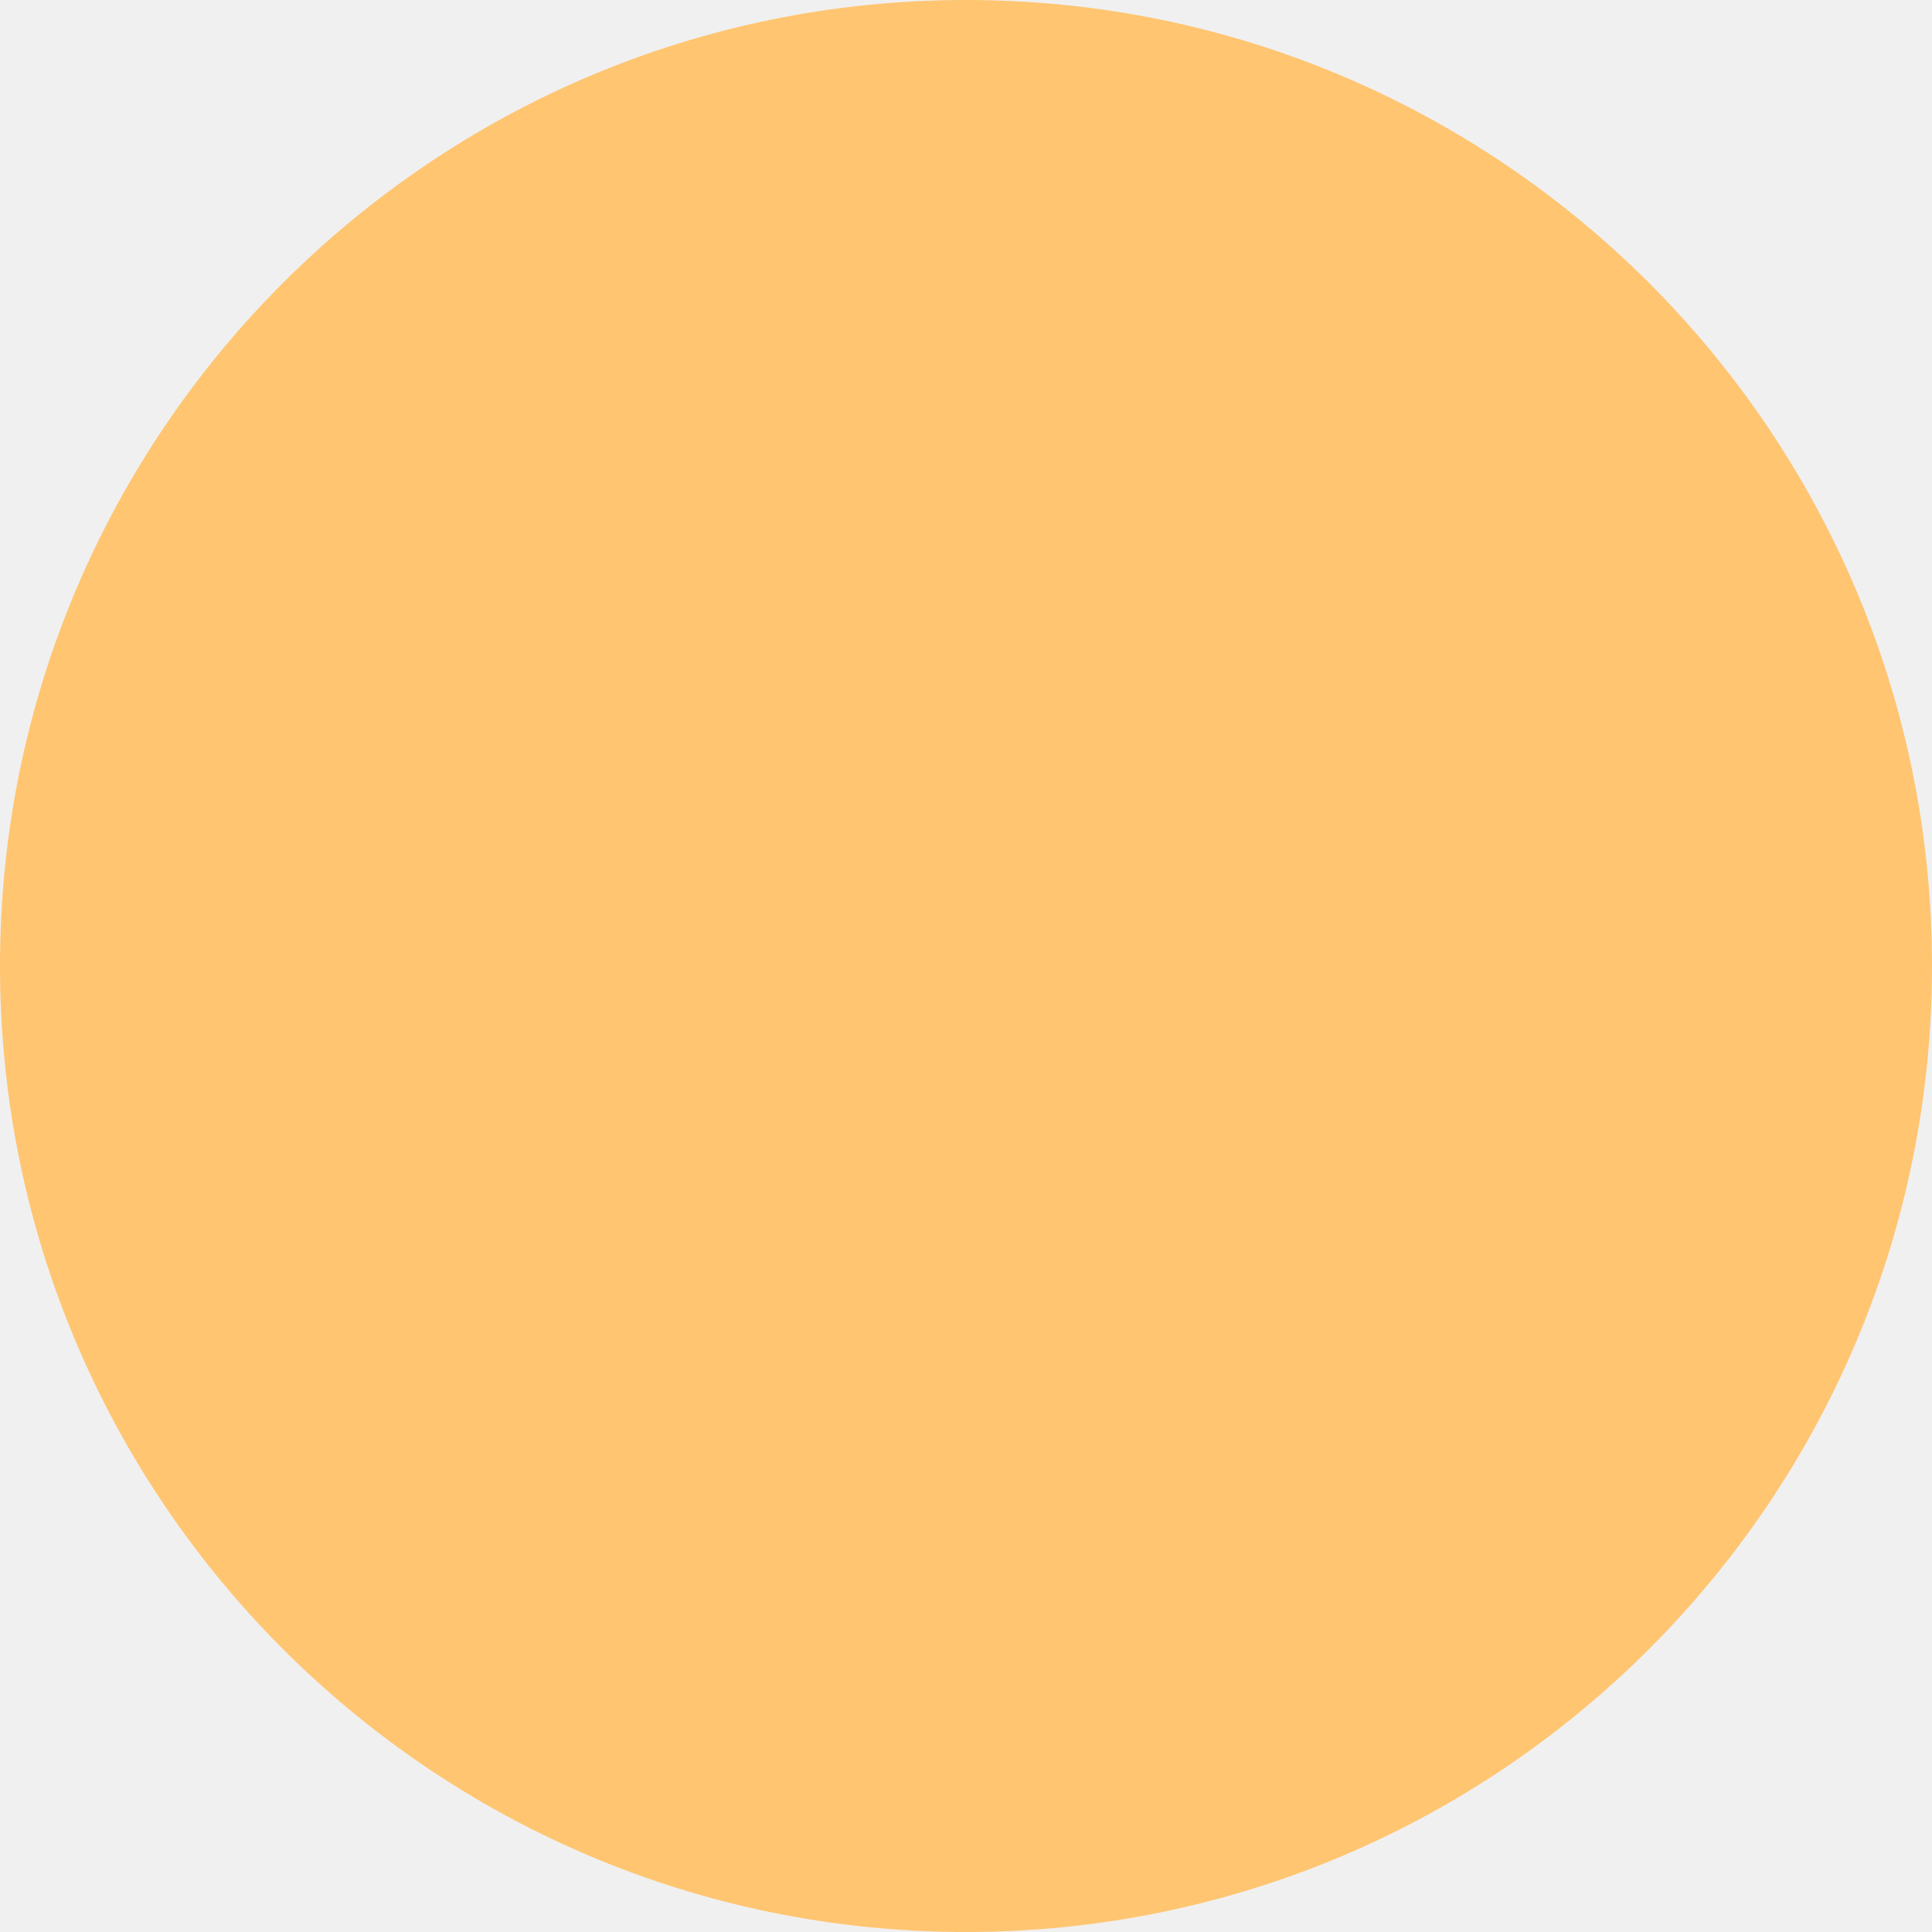
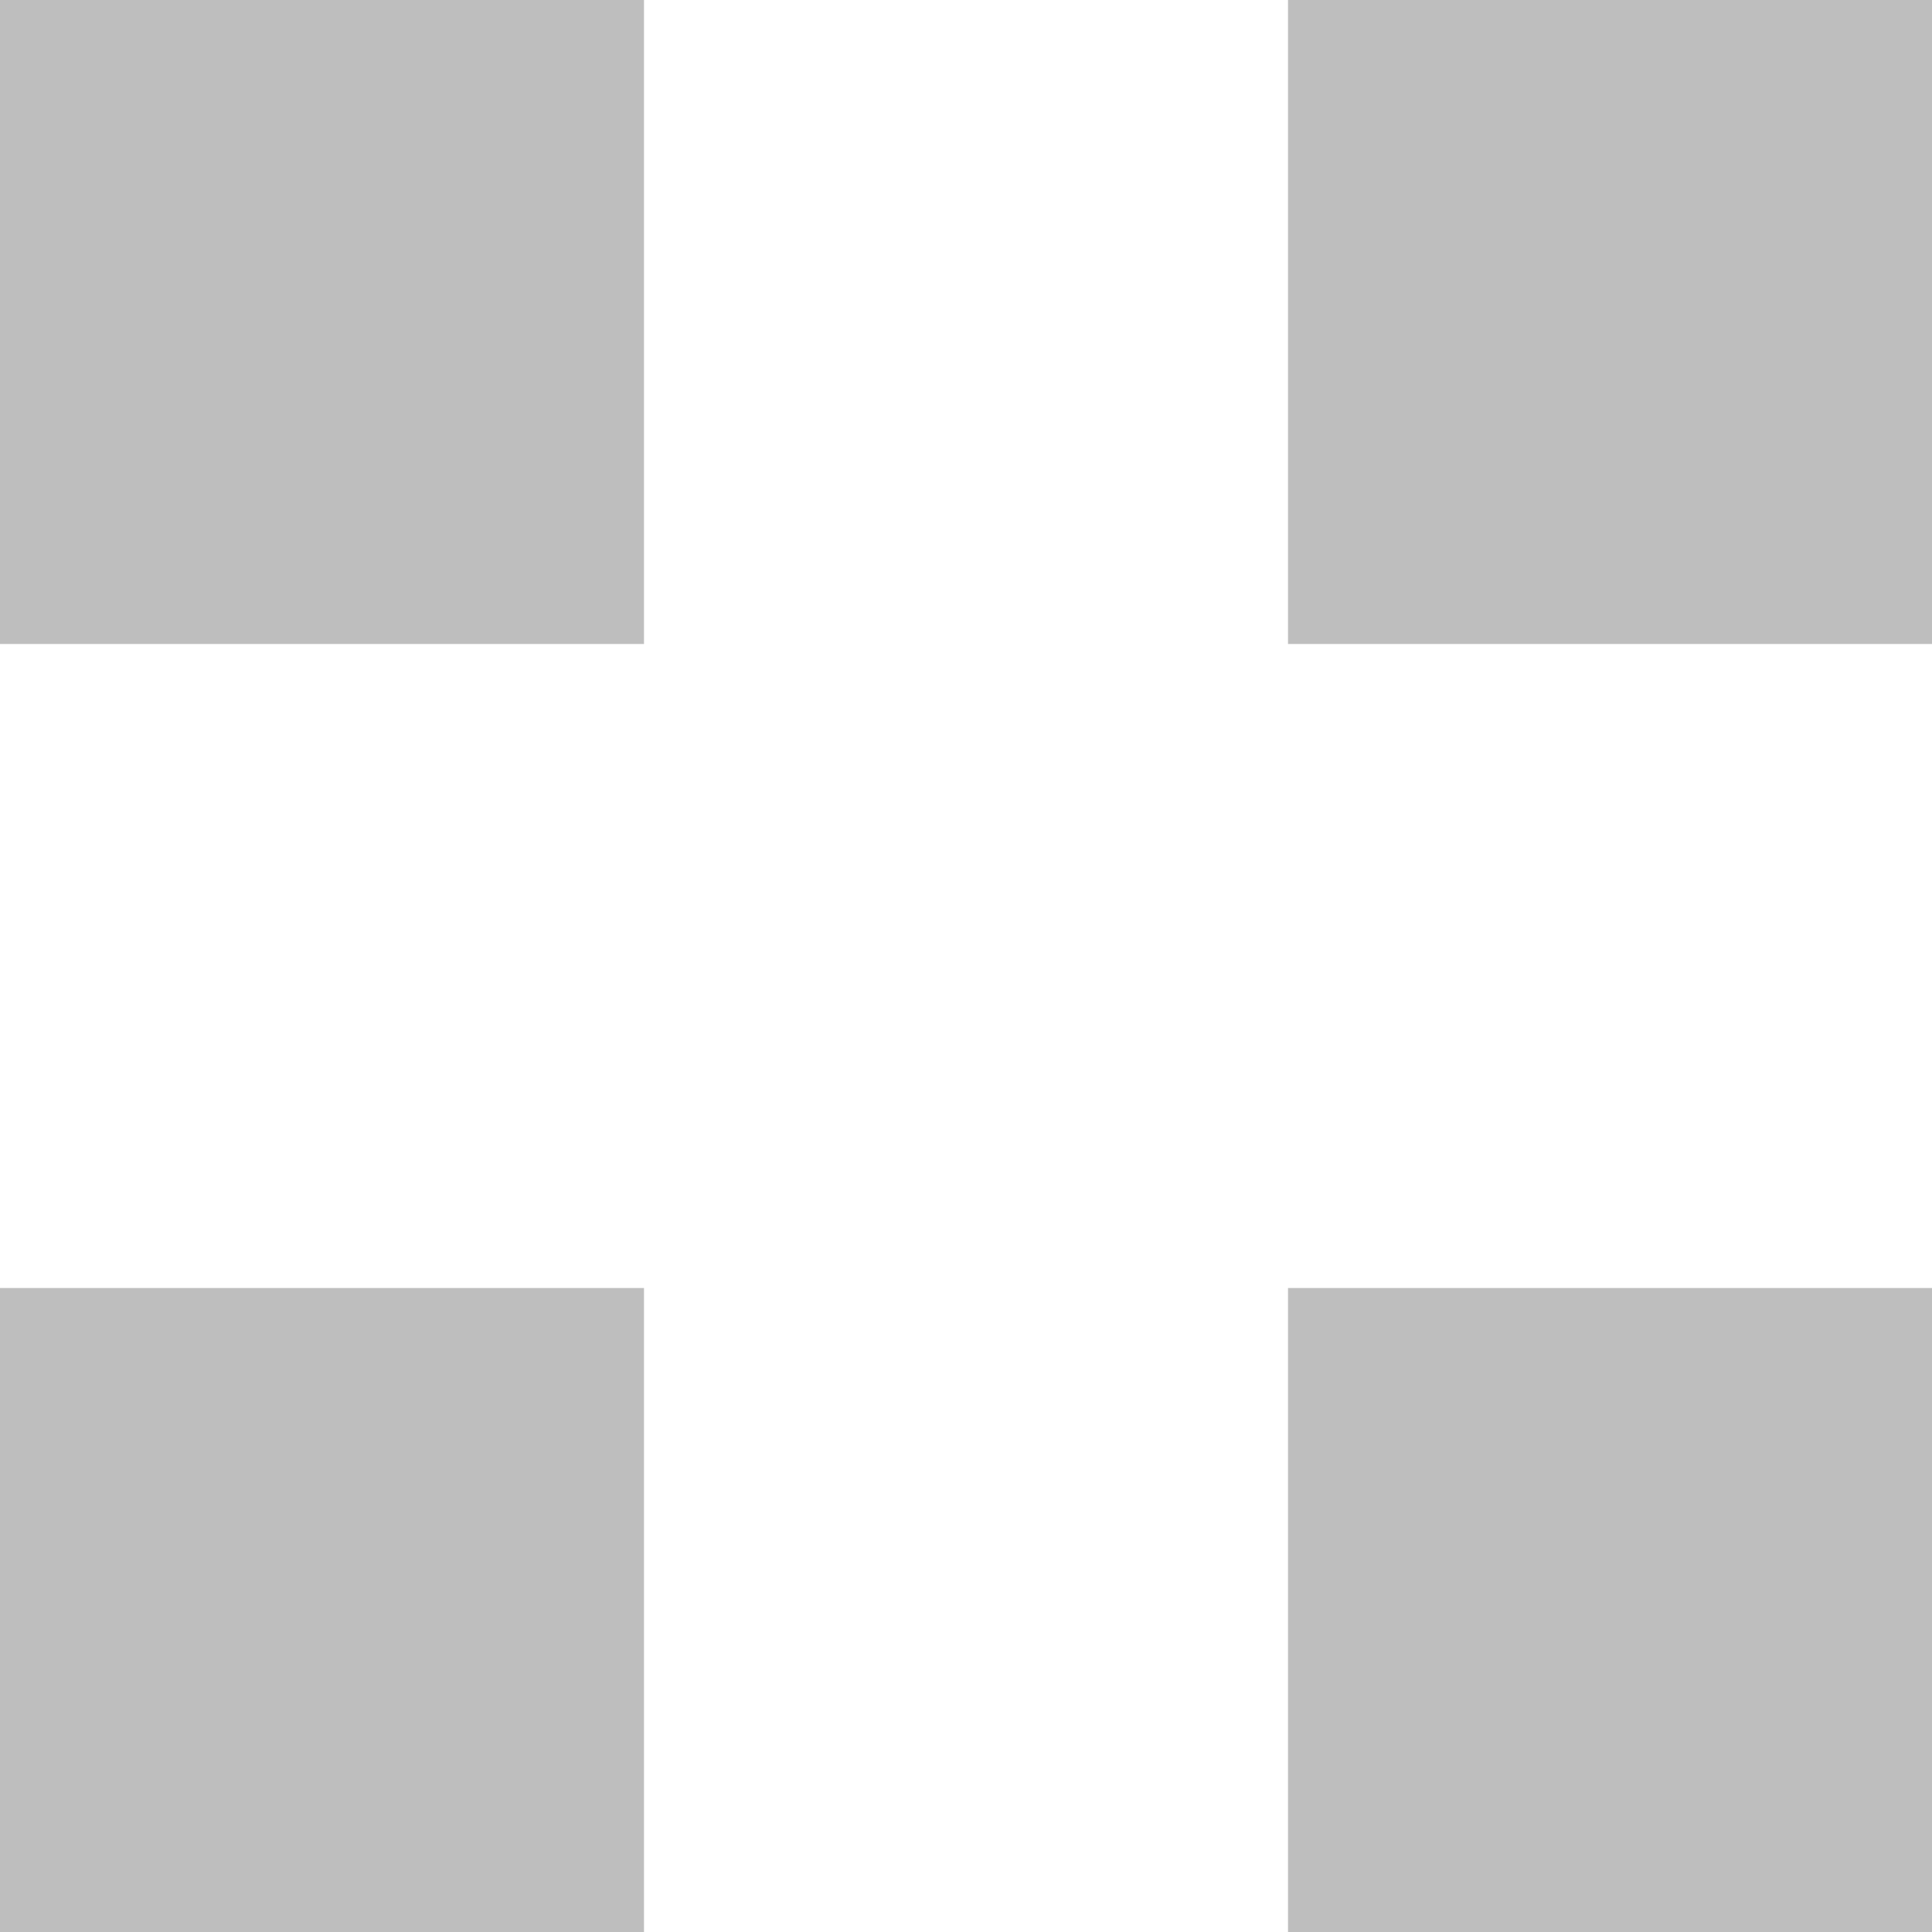
- <svg xmlns="http://www.w3.org/2000/svg" version="1.1" id="Layer_1" x="0px" y="0px" width="25px" height="25px" viewBox="0 0 25 25" enable-background="new 0 0 25 25" xml:space="preserve">
-   <circle fill="#FFC571" cx="12.5" cy="12.5" r="12.5" />
+ <svg xmlns="http://www.w3.org/2000/svg" version="1.1" id="Layer_1" x="0px" y="0px" width="6px" height="6px" viewBox="0 0 6 6" enable-background="new 0 0 6 6" xml:space="preserve">
+   <rect fill="#BEBEBE" width="6" height="6" />
+   <rect y="2" fill="#FFFFFF" width="6" height="2" />
+   <rect x="2" fill="#FFFFFF" width="2" height="6" />
</svg>
